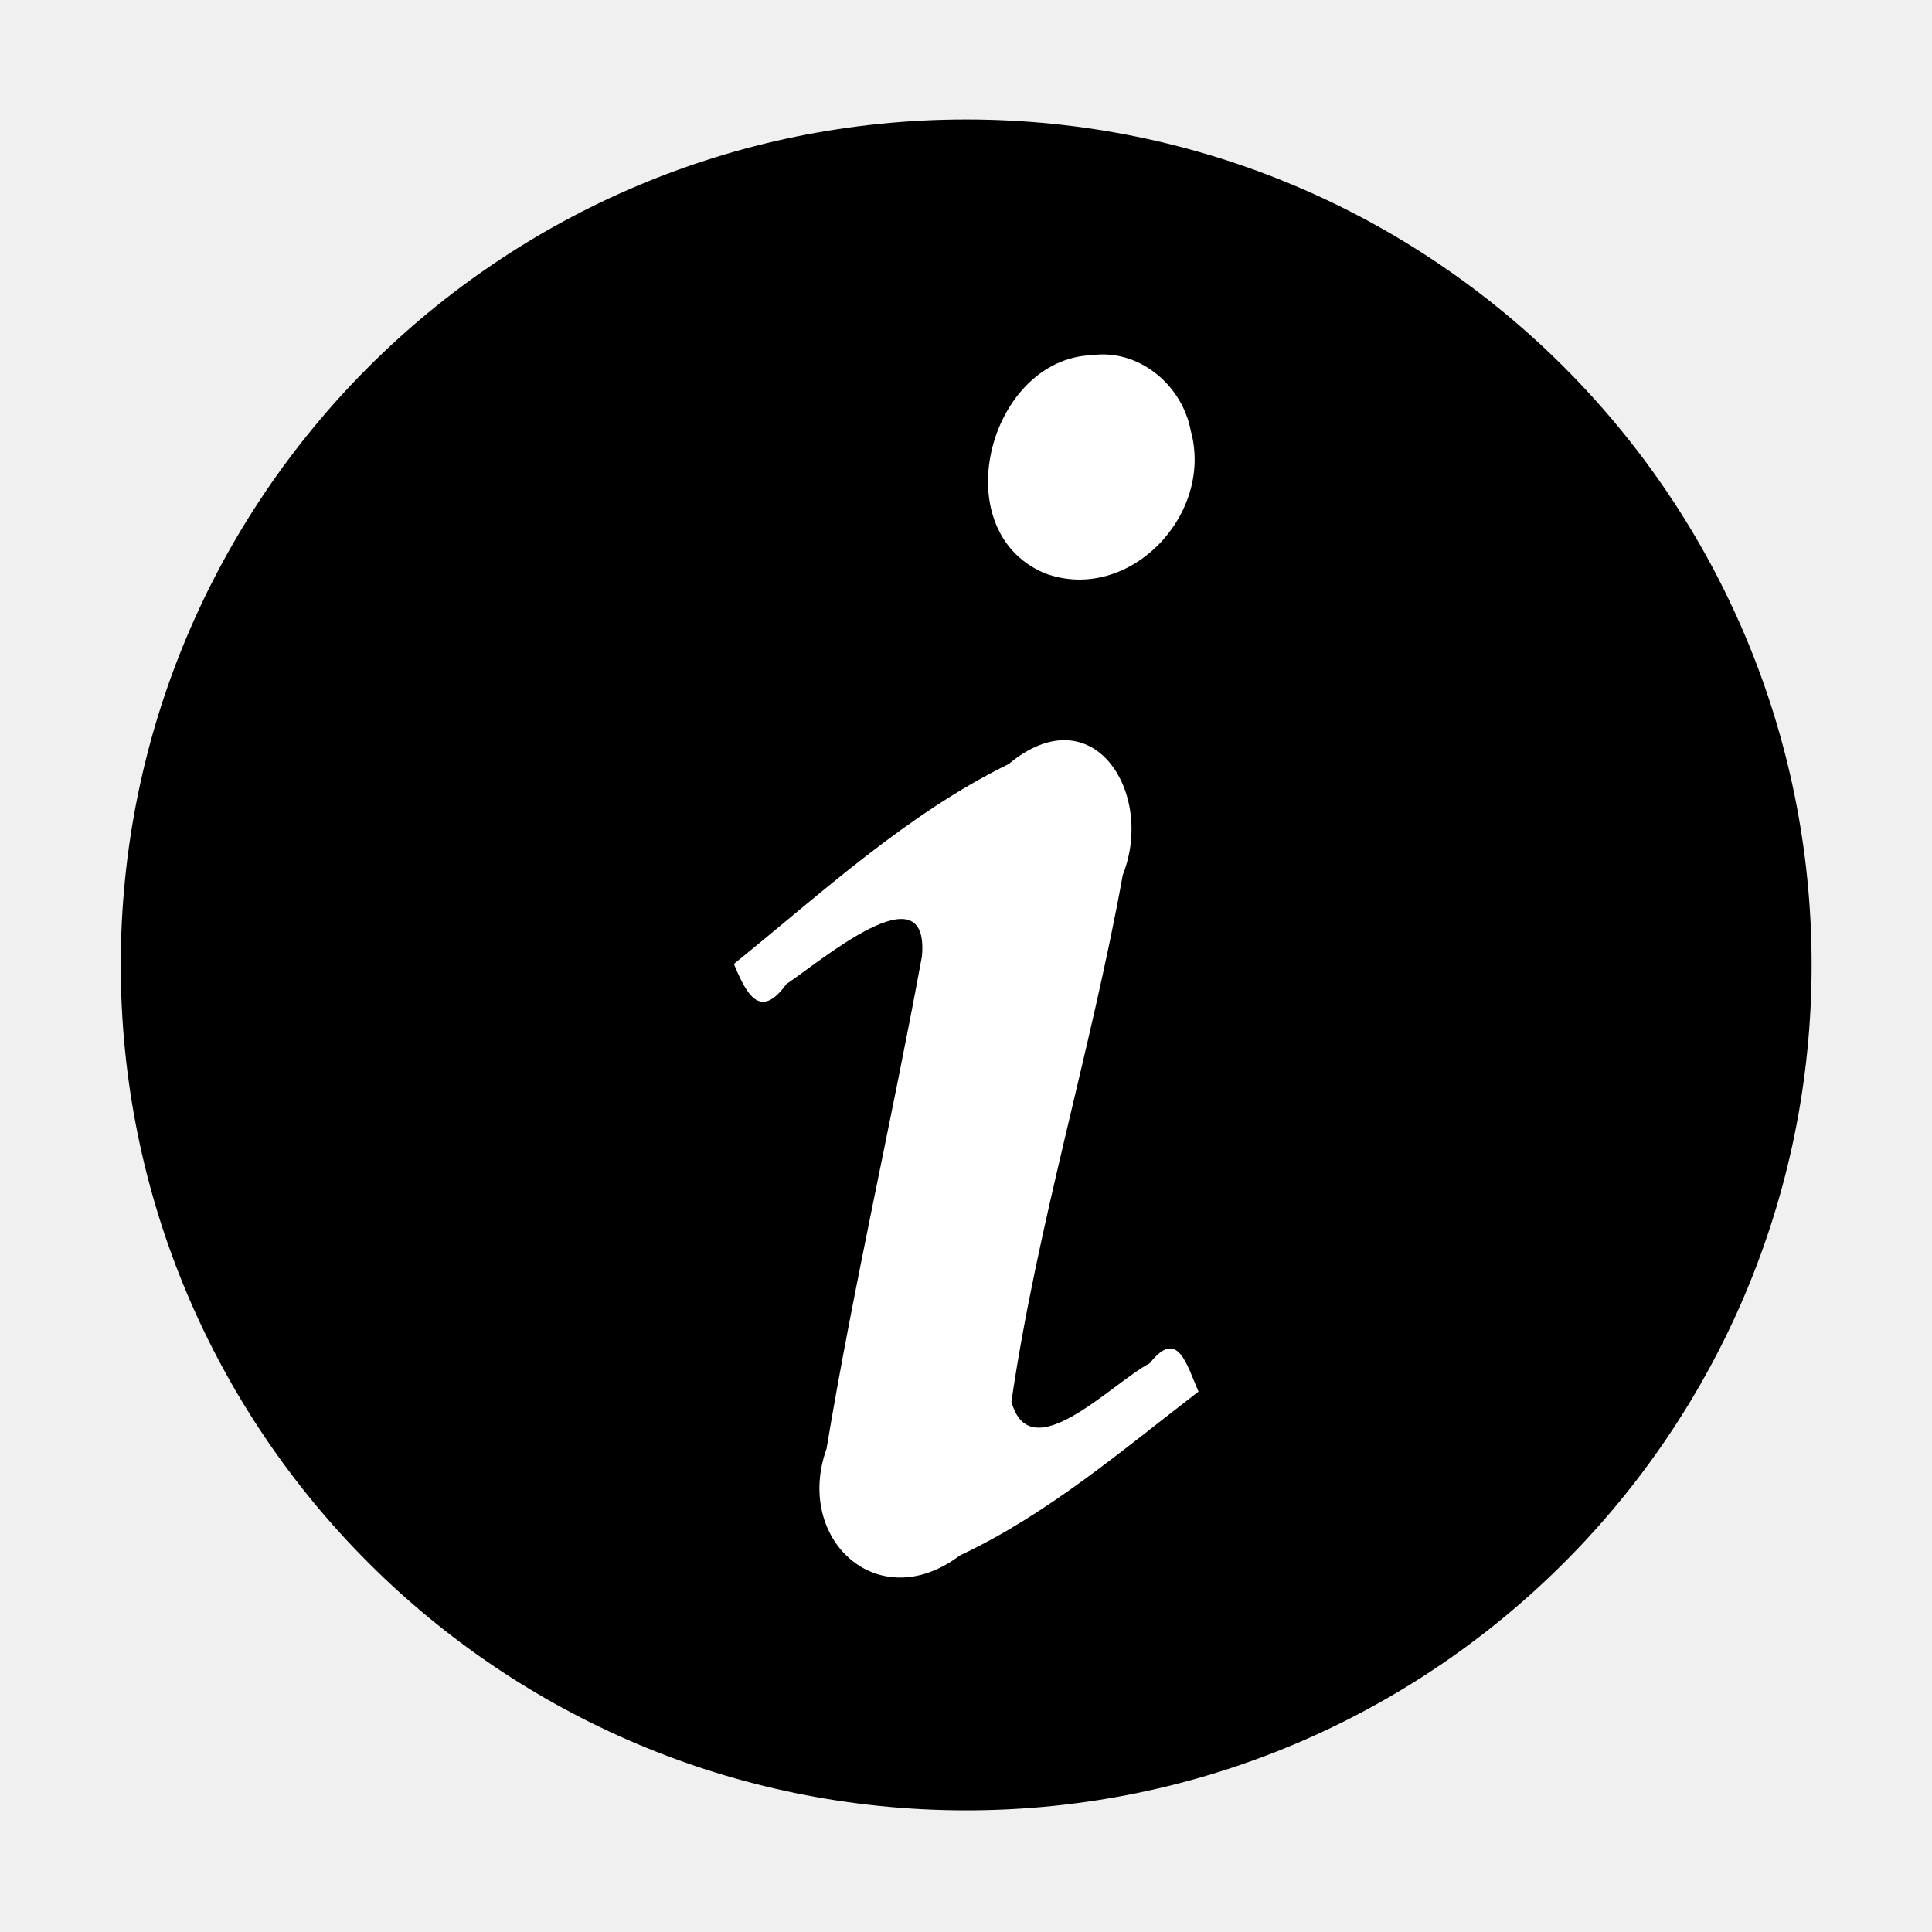
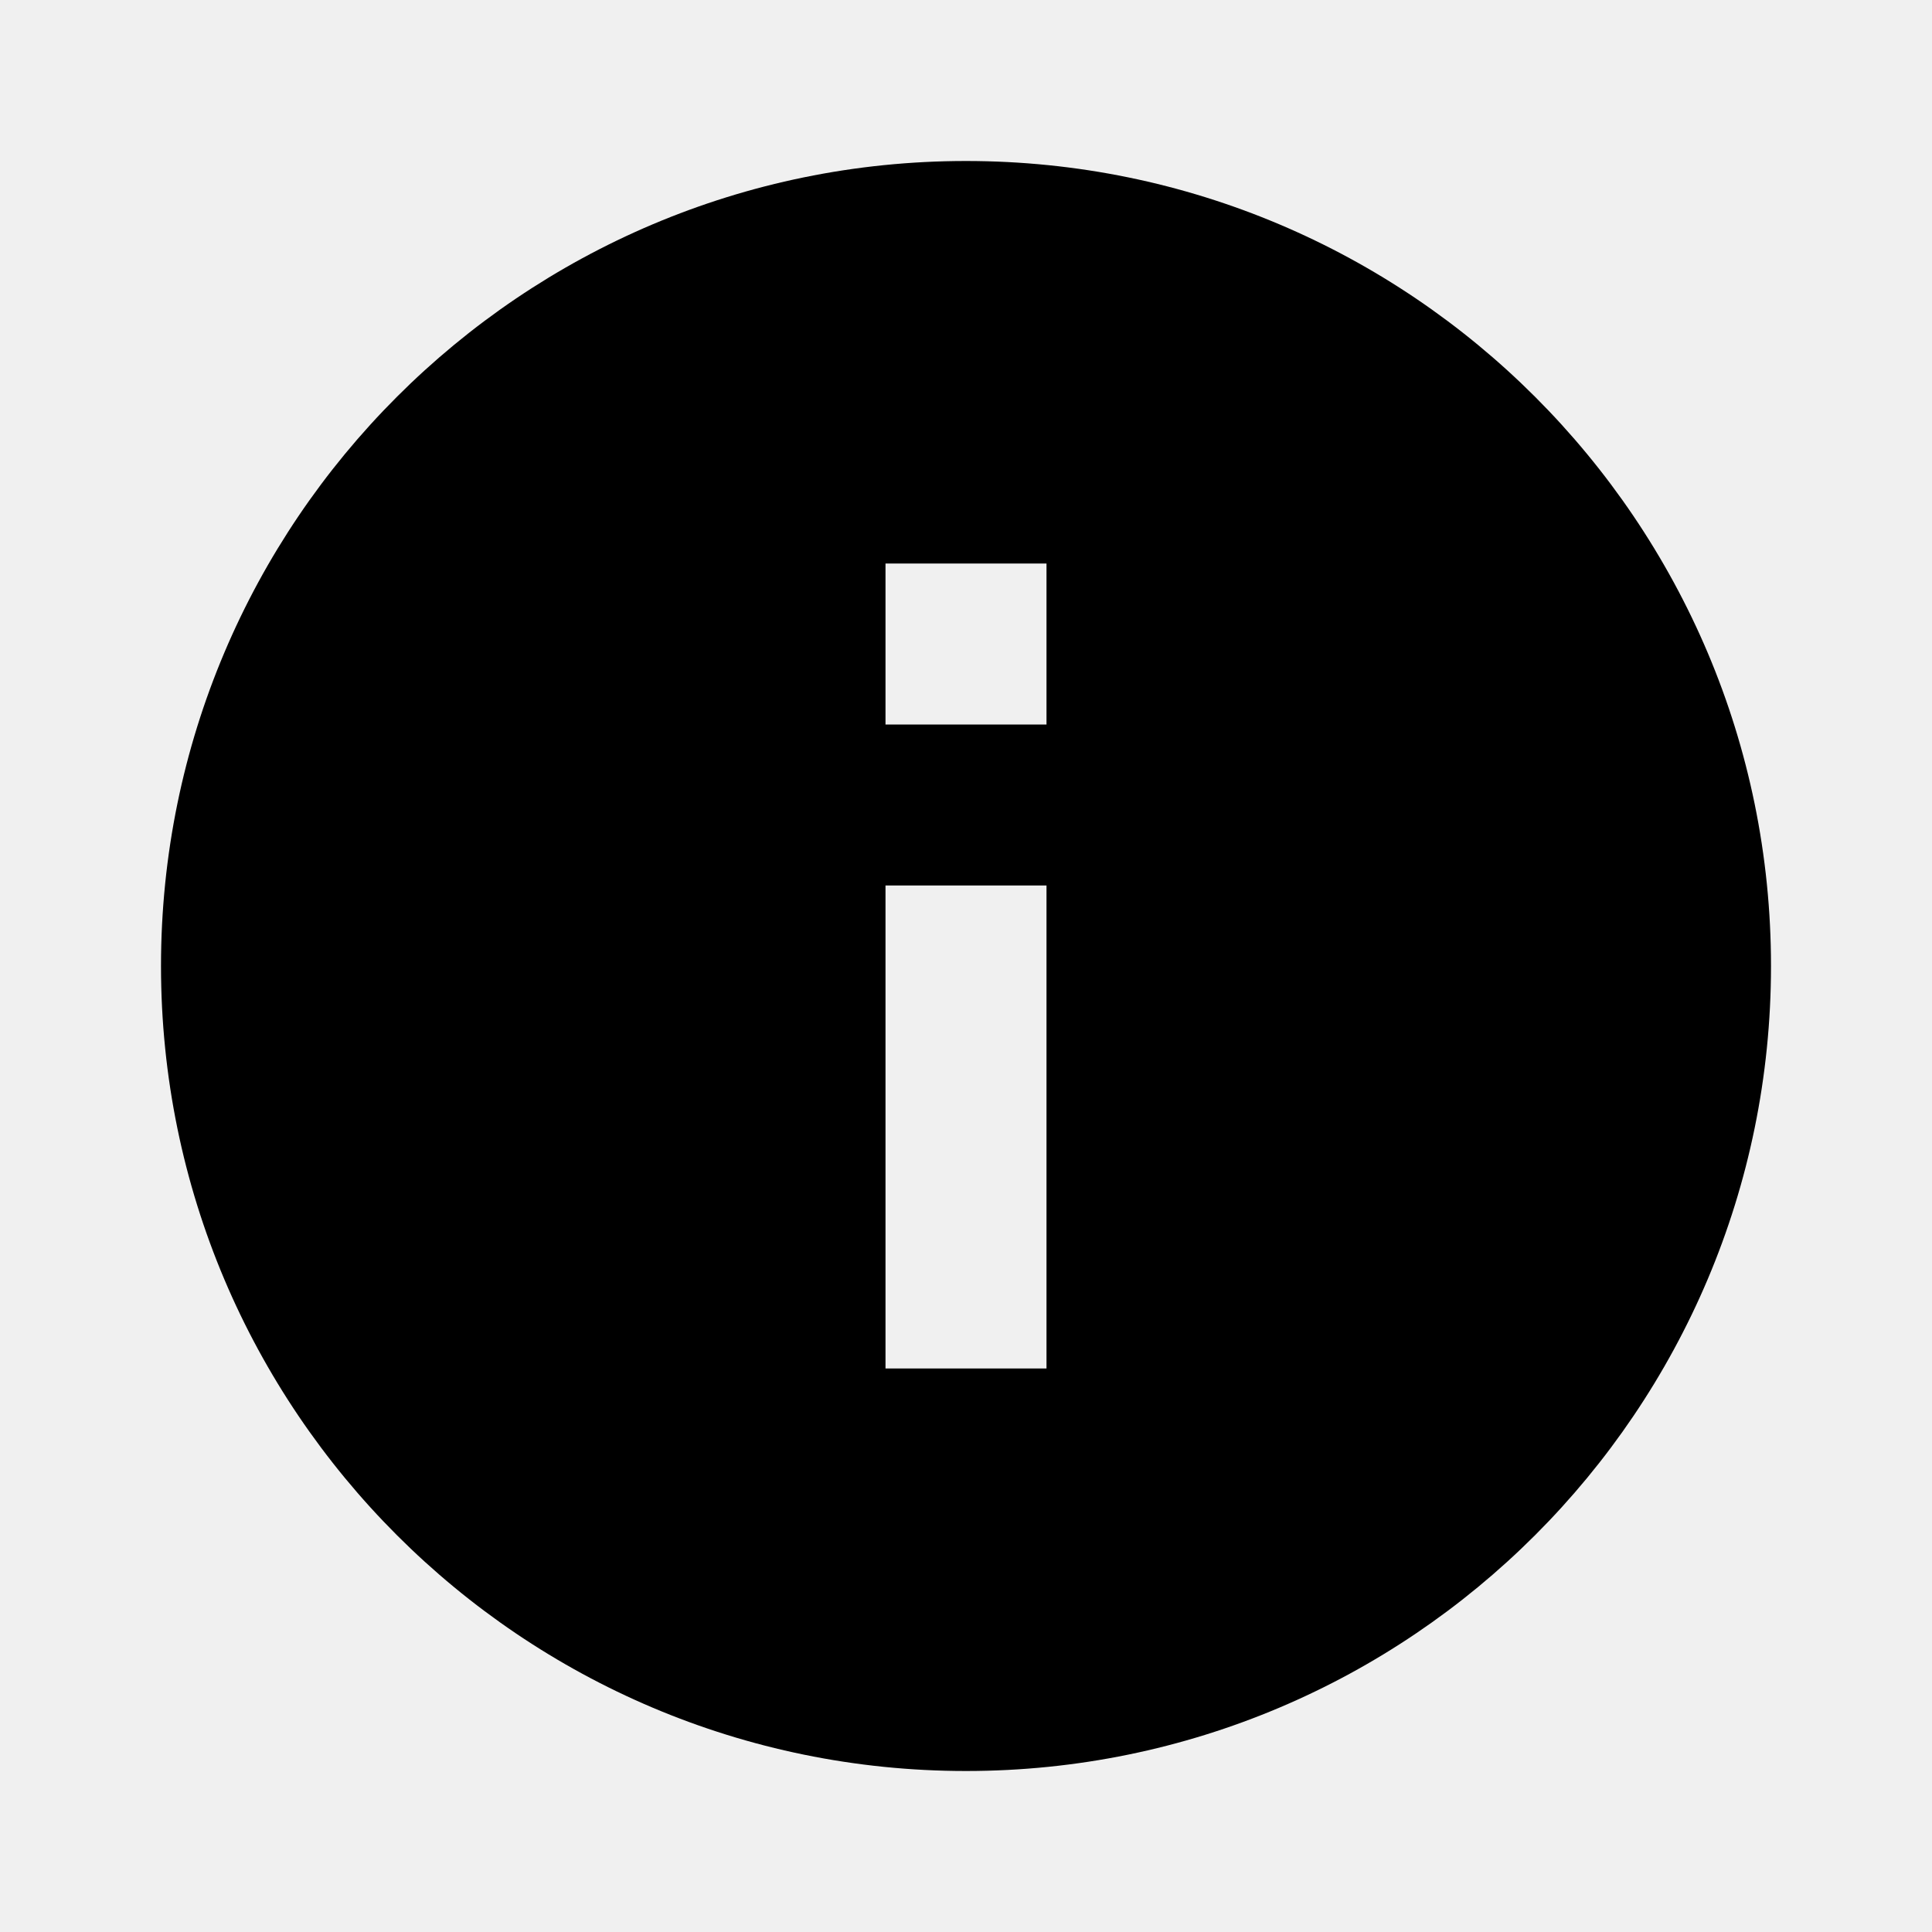
- <svg xmlns="http://www.w3.org/2000/svg" viewBox="0 0 4.233 4.233" version="1.1" height="16" width="16">
-   <g id="g3830" transform="matrix(.87498 0 0 .87498 .26458 -255.9)">
-     <circle id="circle3818" stroke-width=".251" fill="#000" r="2.117" cy="294.88" cx="2.117" />
-     <g id="g3828" stroke-linejoin="round" stroke-linecap="round" fill="none" />
-   </g>
-   <path style="fill:#ffffff;stroke-width:0.179" d="m 1.608,2.112 c 0.028,0.068 0.058,0.123 0.115,0.044 0.073,-0.048 0.314,-0.255 0.297,-0.061 C 1.954,2.455 1.871,2.813 1.811,3.174 1.74,3.373 1.924,3.543 2.103,3.408 2.295,3.318 2.458,3.178 2.626,3.049 2.6,2.991 2.581,2.908 2.519,2.987 2.436,3.03 2.257,3.222 2.216,3.071 2.273,2.682 2.39,2.304 2.46,1.917 2.531,1.738 2.395,1.52 2.21,1.674 1.986,1.784 1.801,1.956 1.608,2.112 Z M 2.404,0.778 C 2.17,0.774 2.064,1.161 2.289,1.256 2.472,1.324 2.66,1.129 2.609,0.944 2.591,0.847 2.502,0.77 2.404,0.777 Z" />
+ <svg xmlns="http://www.w3.org/2000/svg" height="24px" viewBox="0 0 24 24" width="24px" fill="#000000">
+   <path d="M0 0h24v24H0z" fill="none" />
+   <path d="M12 2C6.48 2 2 6.48 2 12s4.48 10 10 10 10-4.48 10-10S17.52 2 12 2zm1 15h-2v-6h2v6zm0-8h-2V7h2v2z" />
</svg>
